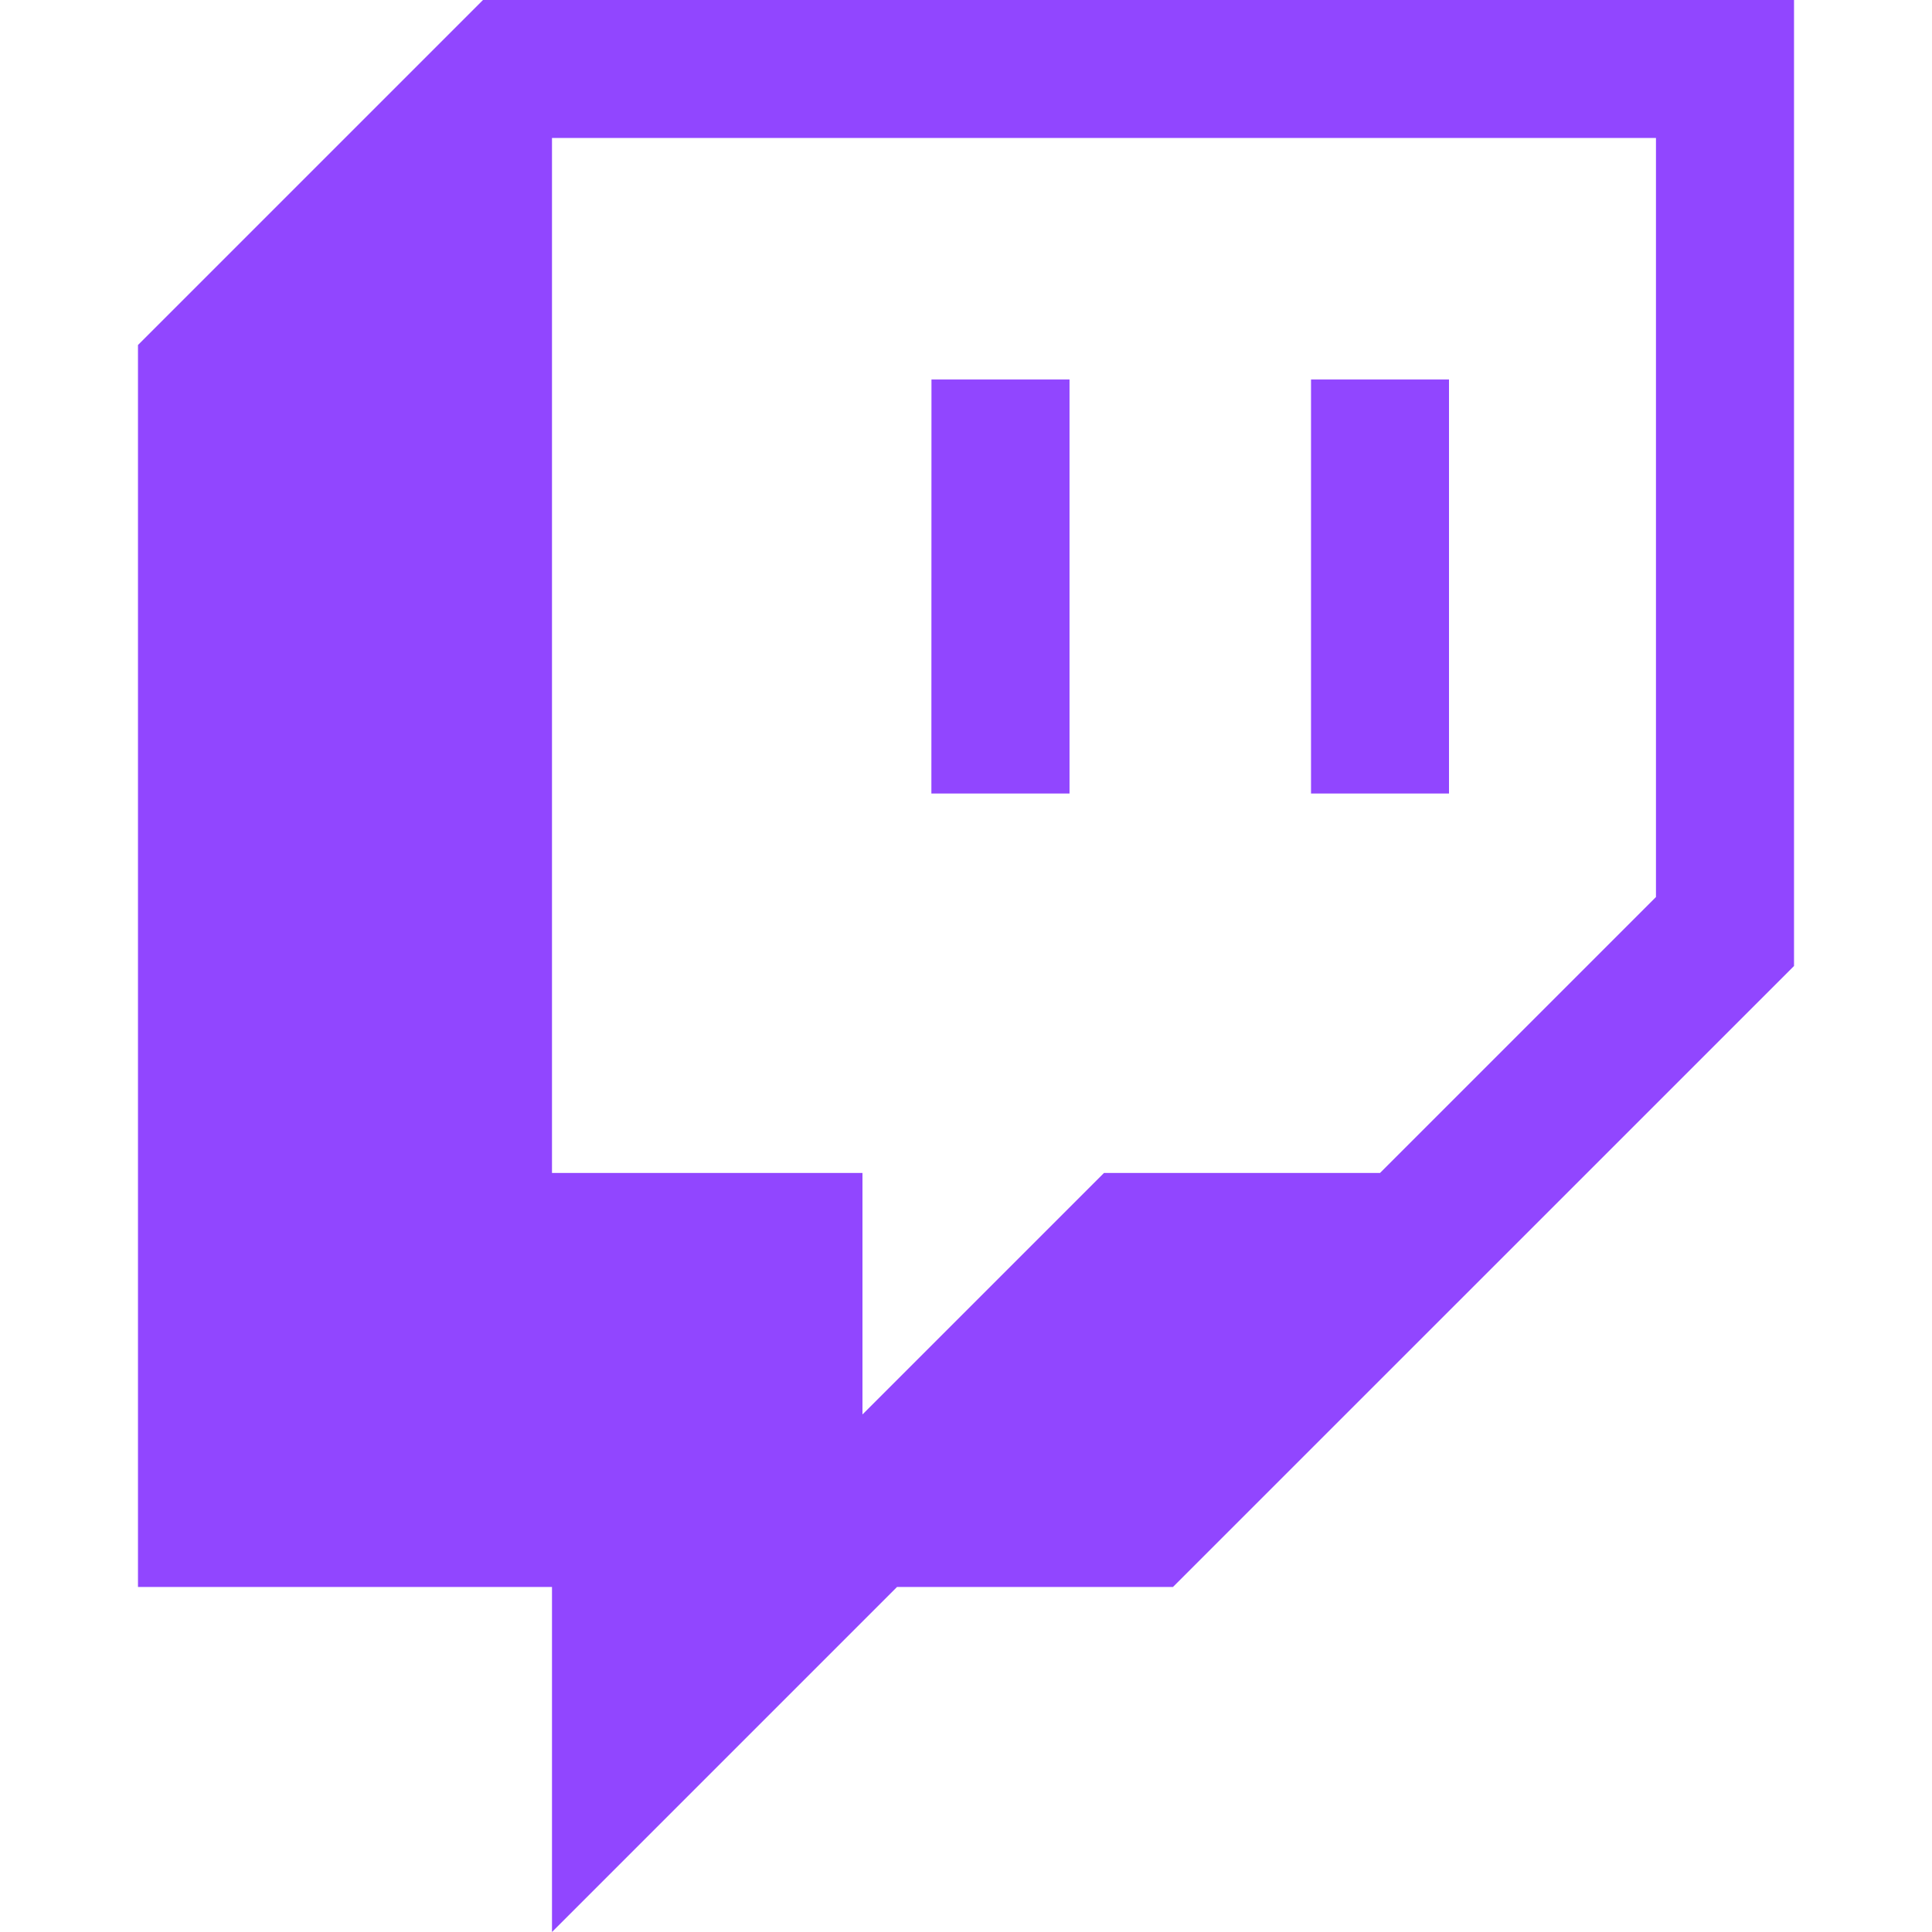
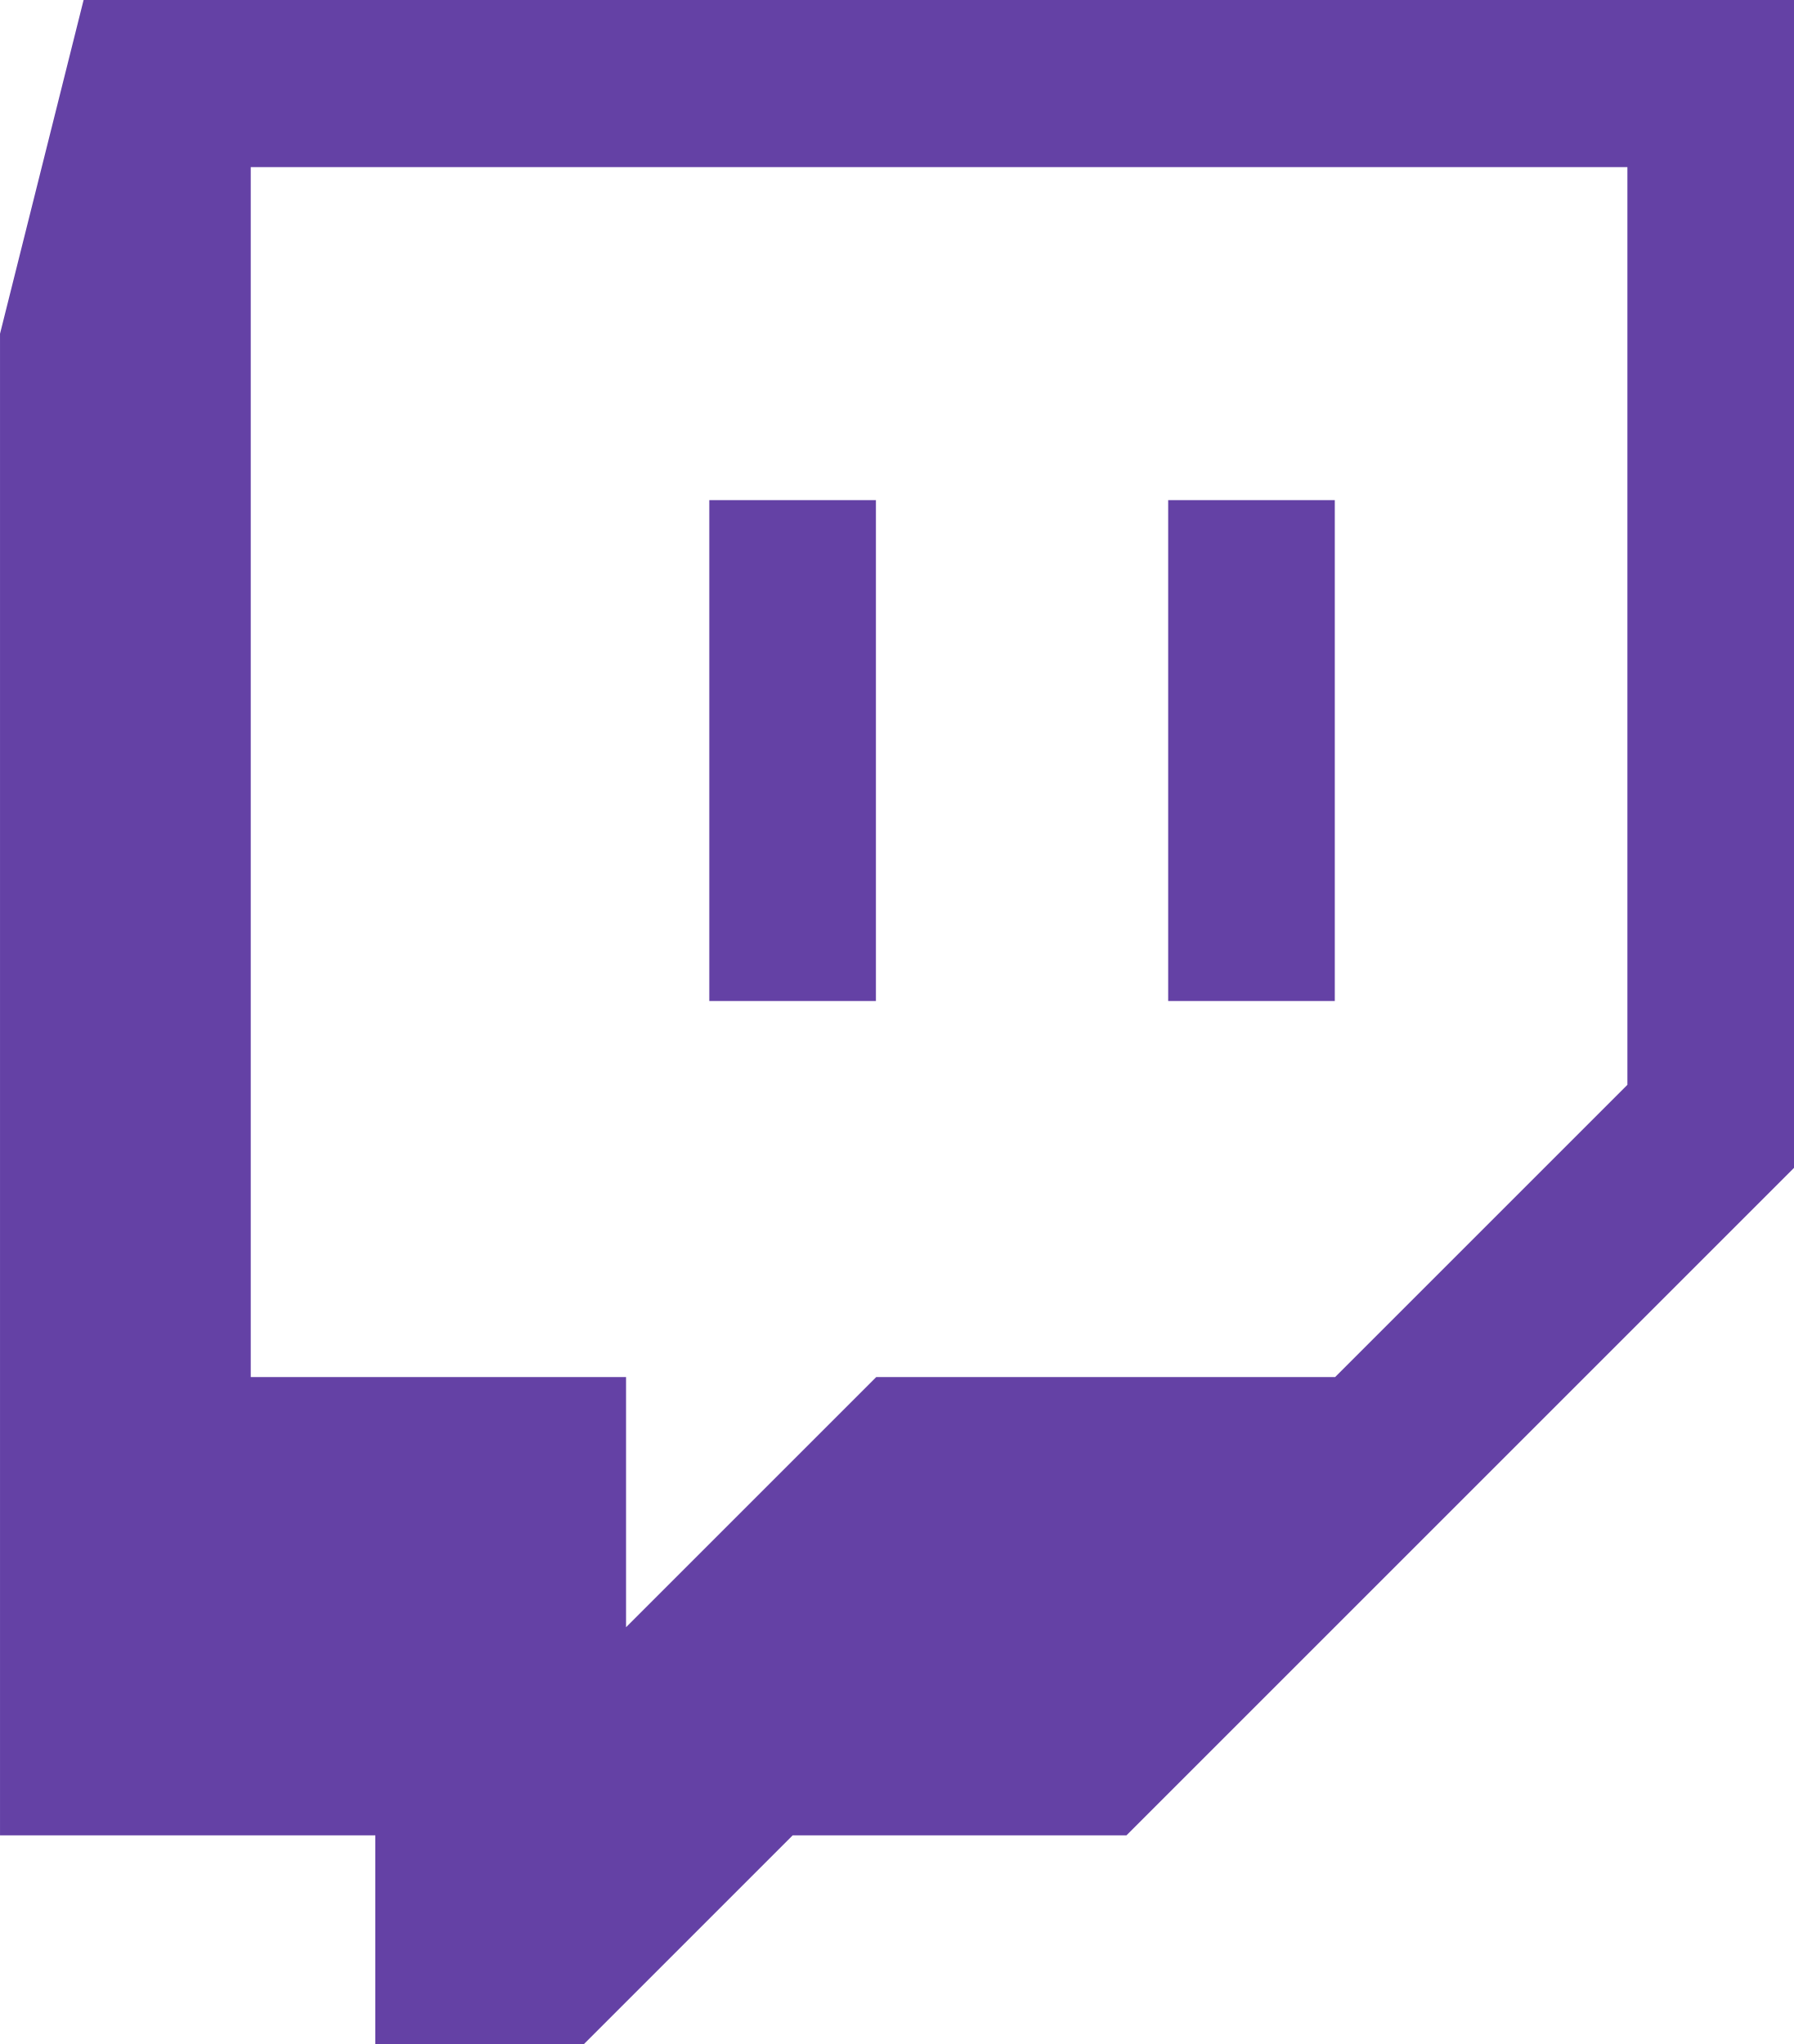
- <svg xmlns="http://www.w3.org/2000/svg" viewBox="0 0 24 24">
-   <path fill="#9146ff" d="M6 0 1.714 4.286v15.428h5.143V24l4.286-4.286h3.428L22.286 12V0Zm14.571 11.143-3.428 3.428h-3.429l-3 3v-3H6.857V1.714h13.714Z" />
-   <path fill="#9146ff" d="M11.571 4.714h1.715v5.143H11.57zm4.715 0H18v5.143h-1.714z" />
+ <svg xmlns="http://www.w3.org/2000/svg" xml:space="preserve" id="svg3355" x="0" y="0" version="1.1" viewBox="31.28 -0.01 449.33 512">
+   <style>.st0{fill-rule:evenodd;clip-rule:evenodd;fill:#6441a5}</style>
+   <g id="g3363" transform="matrix(1.33333 0 0 -1.33333 -180.534 935.798)">
+     <g id="g3365" transform="translate(420.064 651.157)">
+       <path id="path3367" d="M44.5-153.1-10.4-208h-86.2l-47-47v47h-70.5V19.3H44.5zm-290 203.8L-261.2-12v-282.1h70.5v-39.2h39.2l39.2 39.2h62.7L75.8-168.7V50.7z" class="st0" />
+     </g>
+     <path id="path3369" d="M292.1 513.8h31.3v94.1h-31.3zm86.2 0h31.3v94.1h-31.3z" class="st0" />
+   </g>
</svg>
